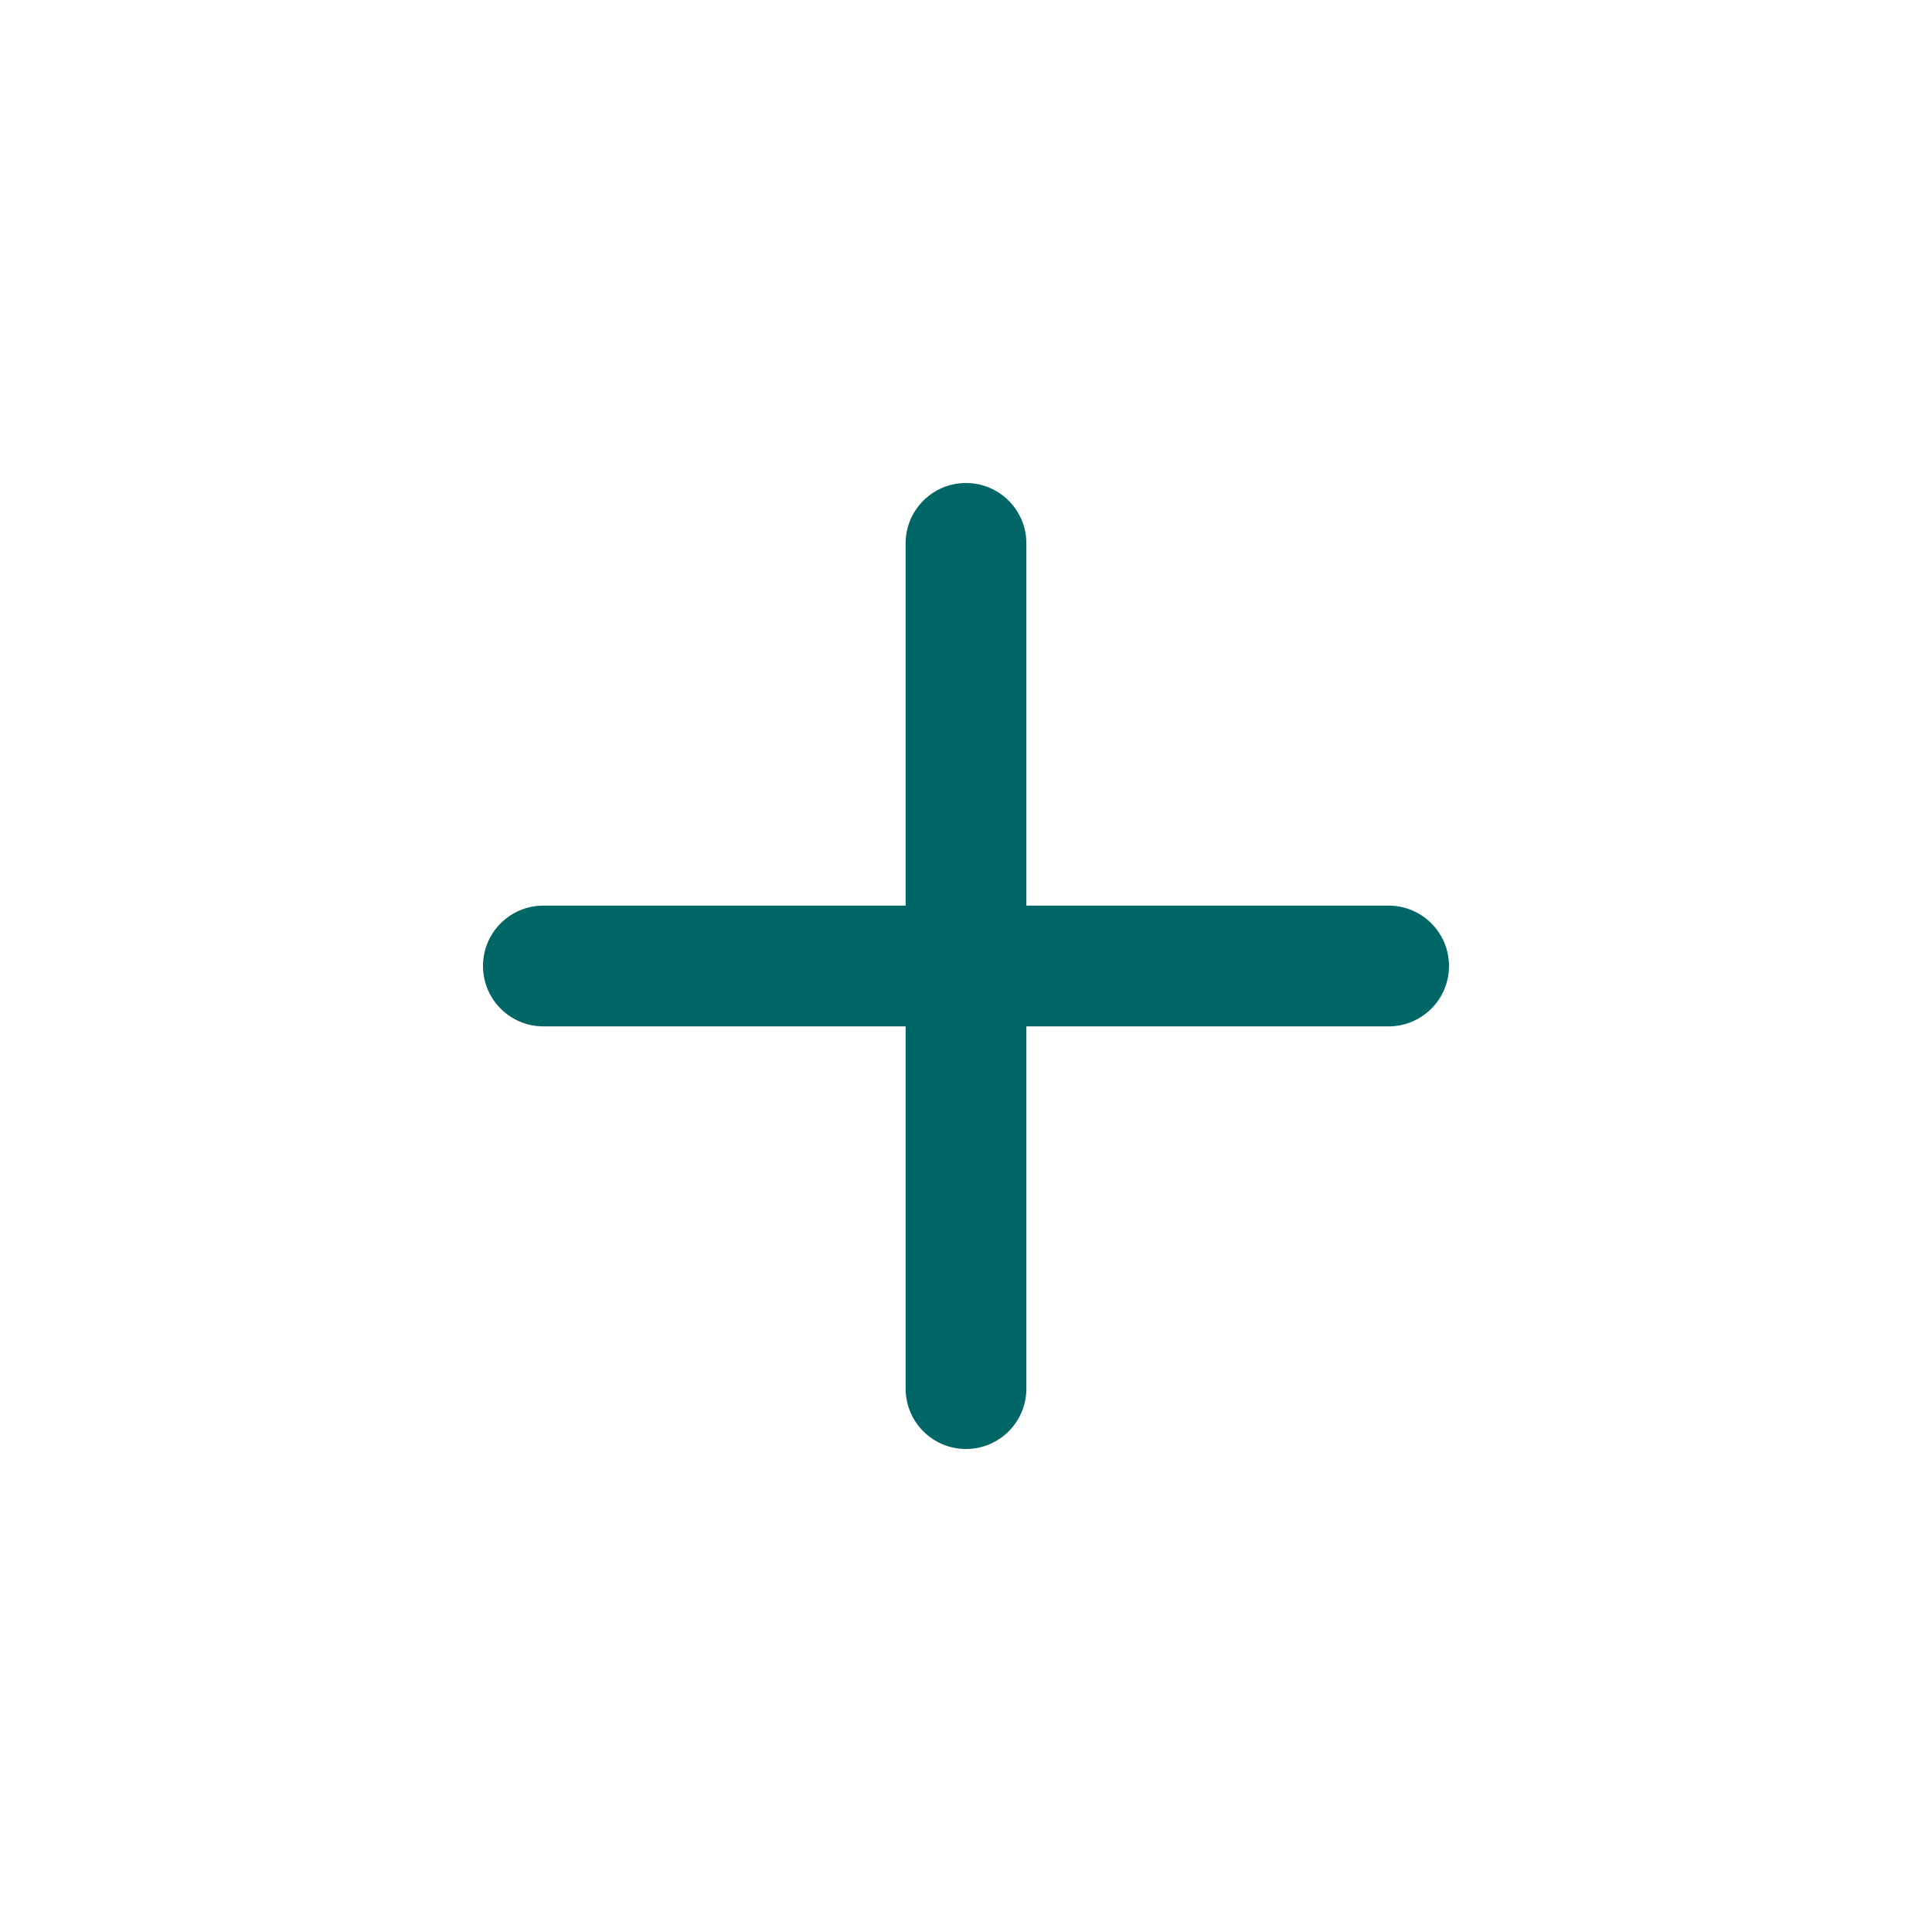
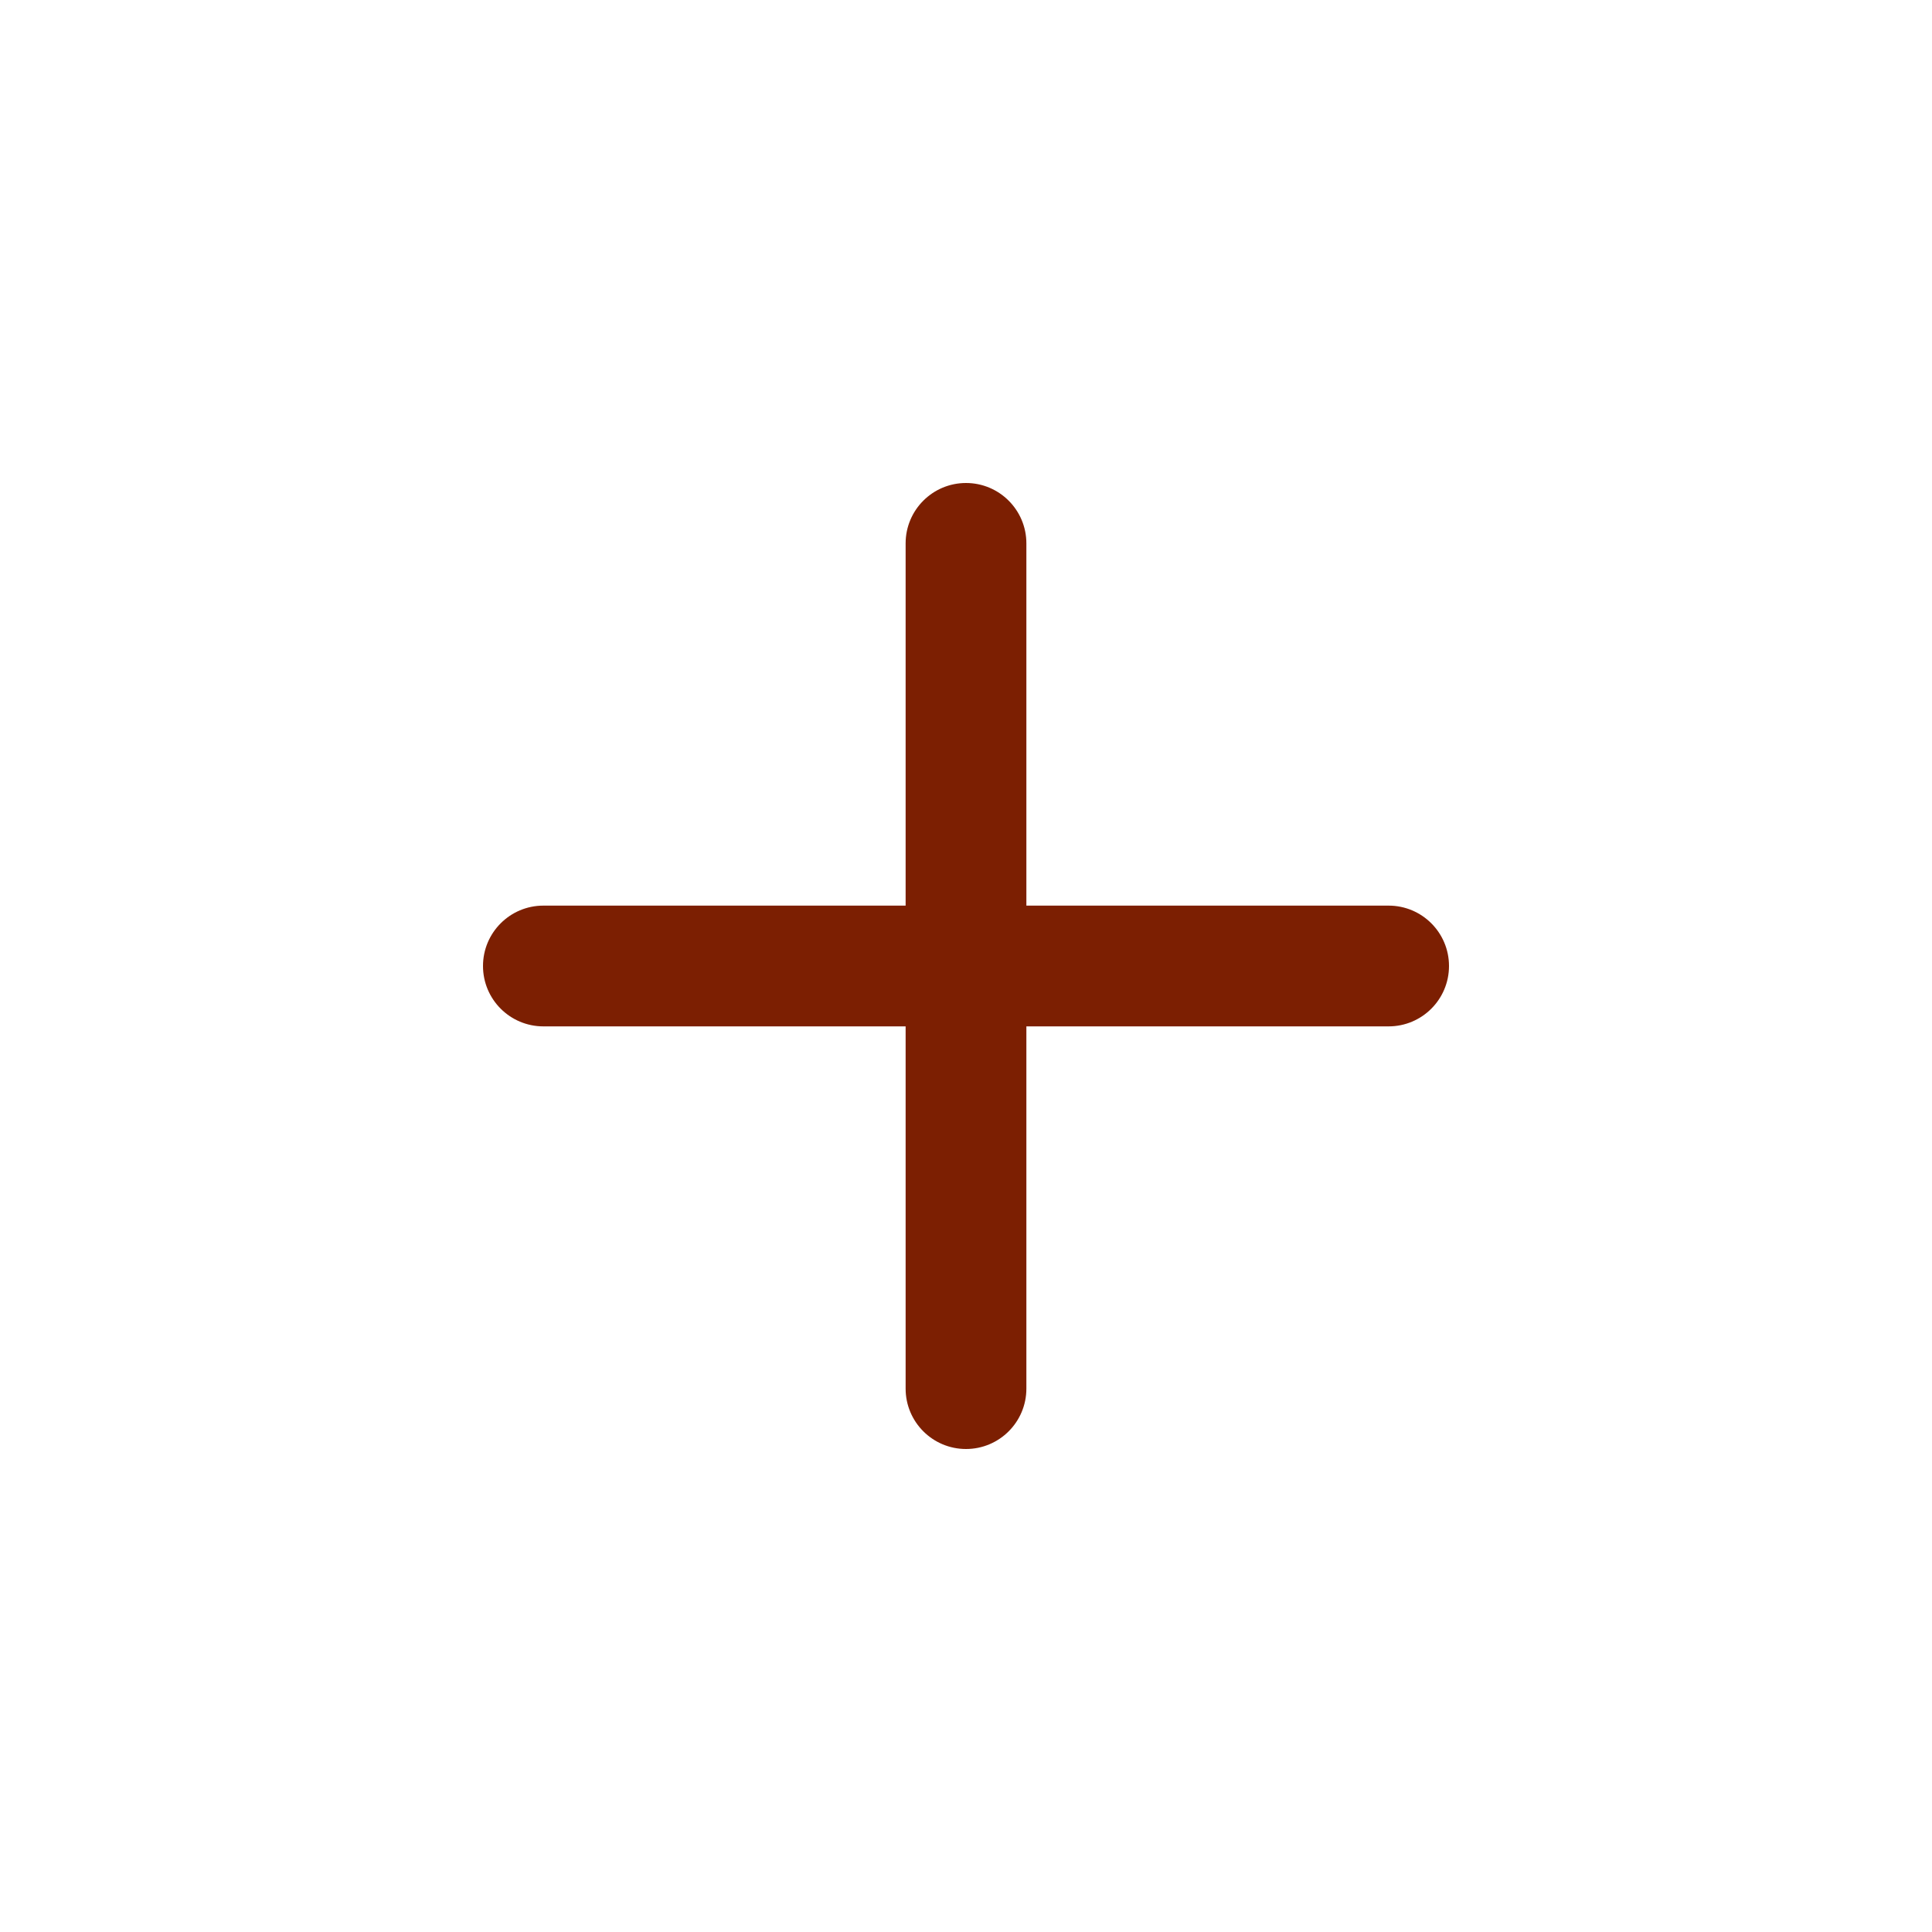
- <svg xmlns="http://www.w3.org/2000/svg" width="16" height="16" fill="hsla(180,100%,20%,1)" class="bi bi-plus" viewBox="0 0 16 16">
+ <svg xmlns="http://www.w3.org/2000/svg" width="16" height="16" fill="#7c1f02" class="bi bi-plus" viewBox="0 0 16 16">
  <path d="M8 4a.5.5 0 0 1 .5.5v3h3a.5.5 0 0 1 0 1h-3v3a.5.5 0 0 1-1 0v-3h-3a.5.5 0 0 1 0-1h3v-3A.5.5 0 0 1 8 4z" />
</svg>
